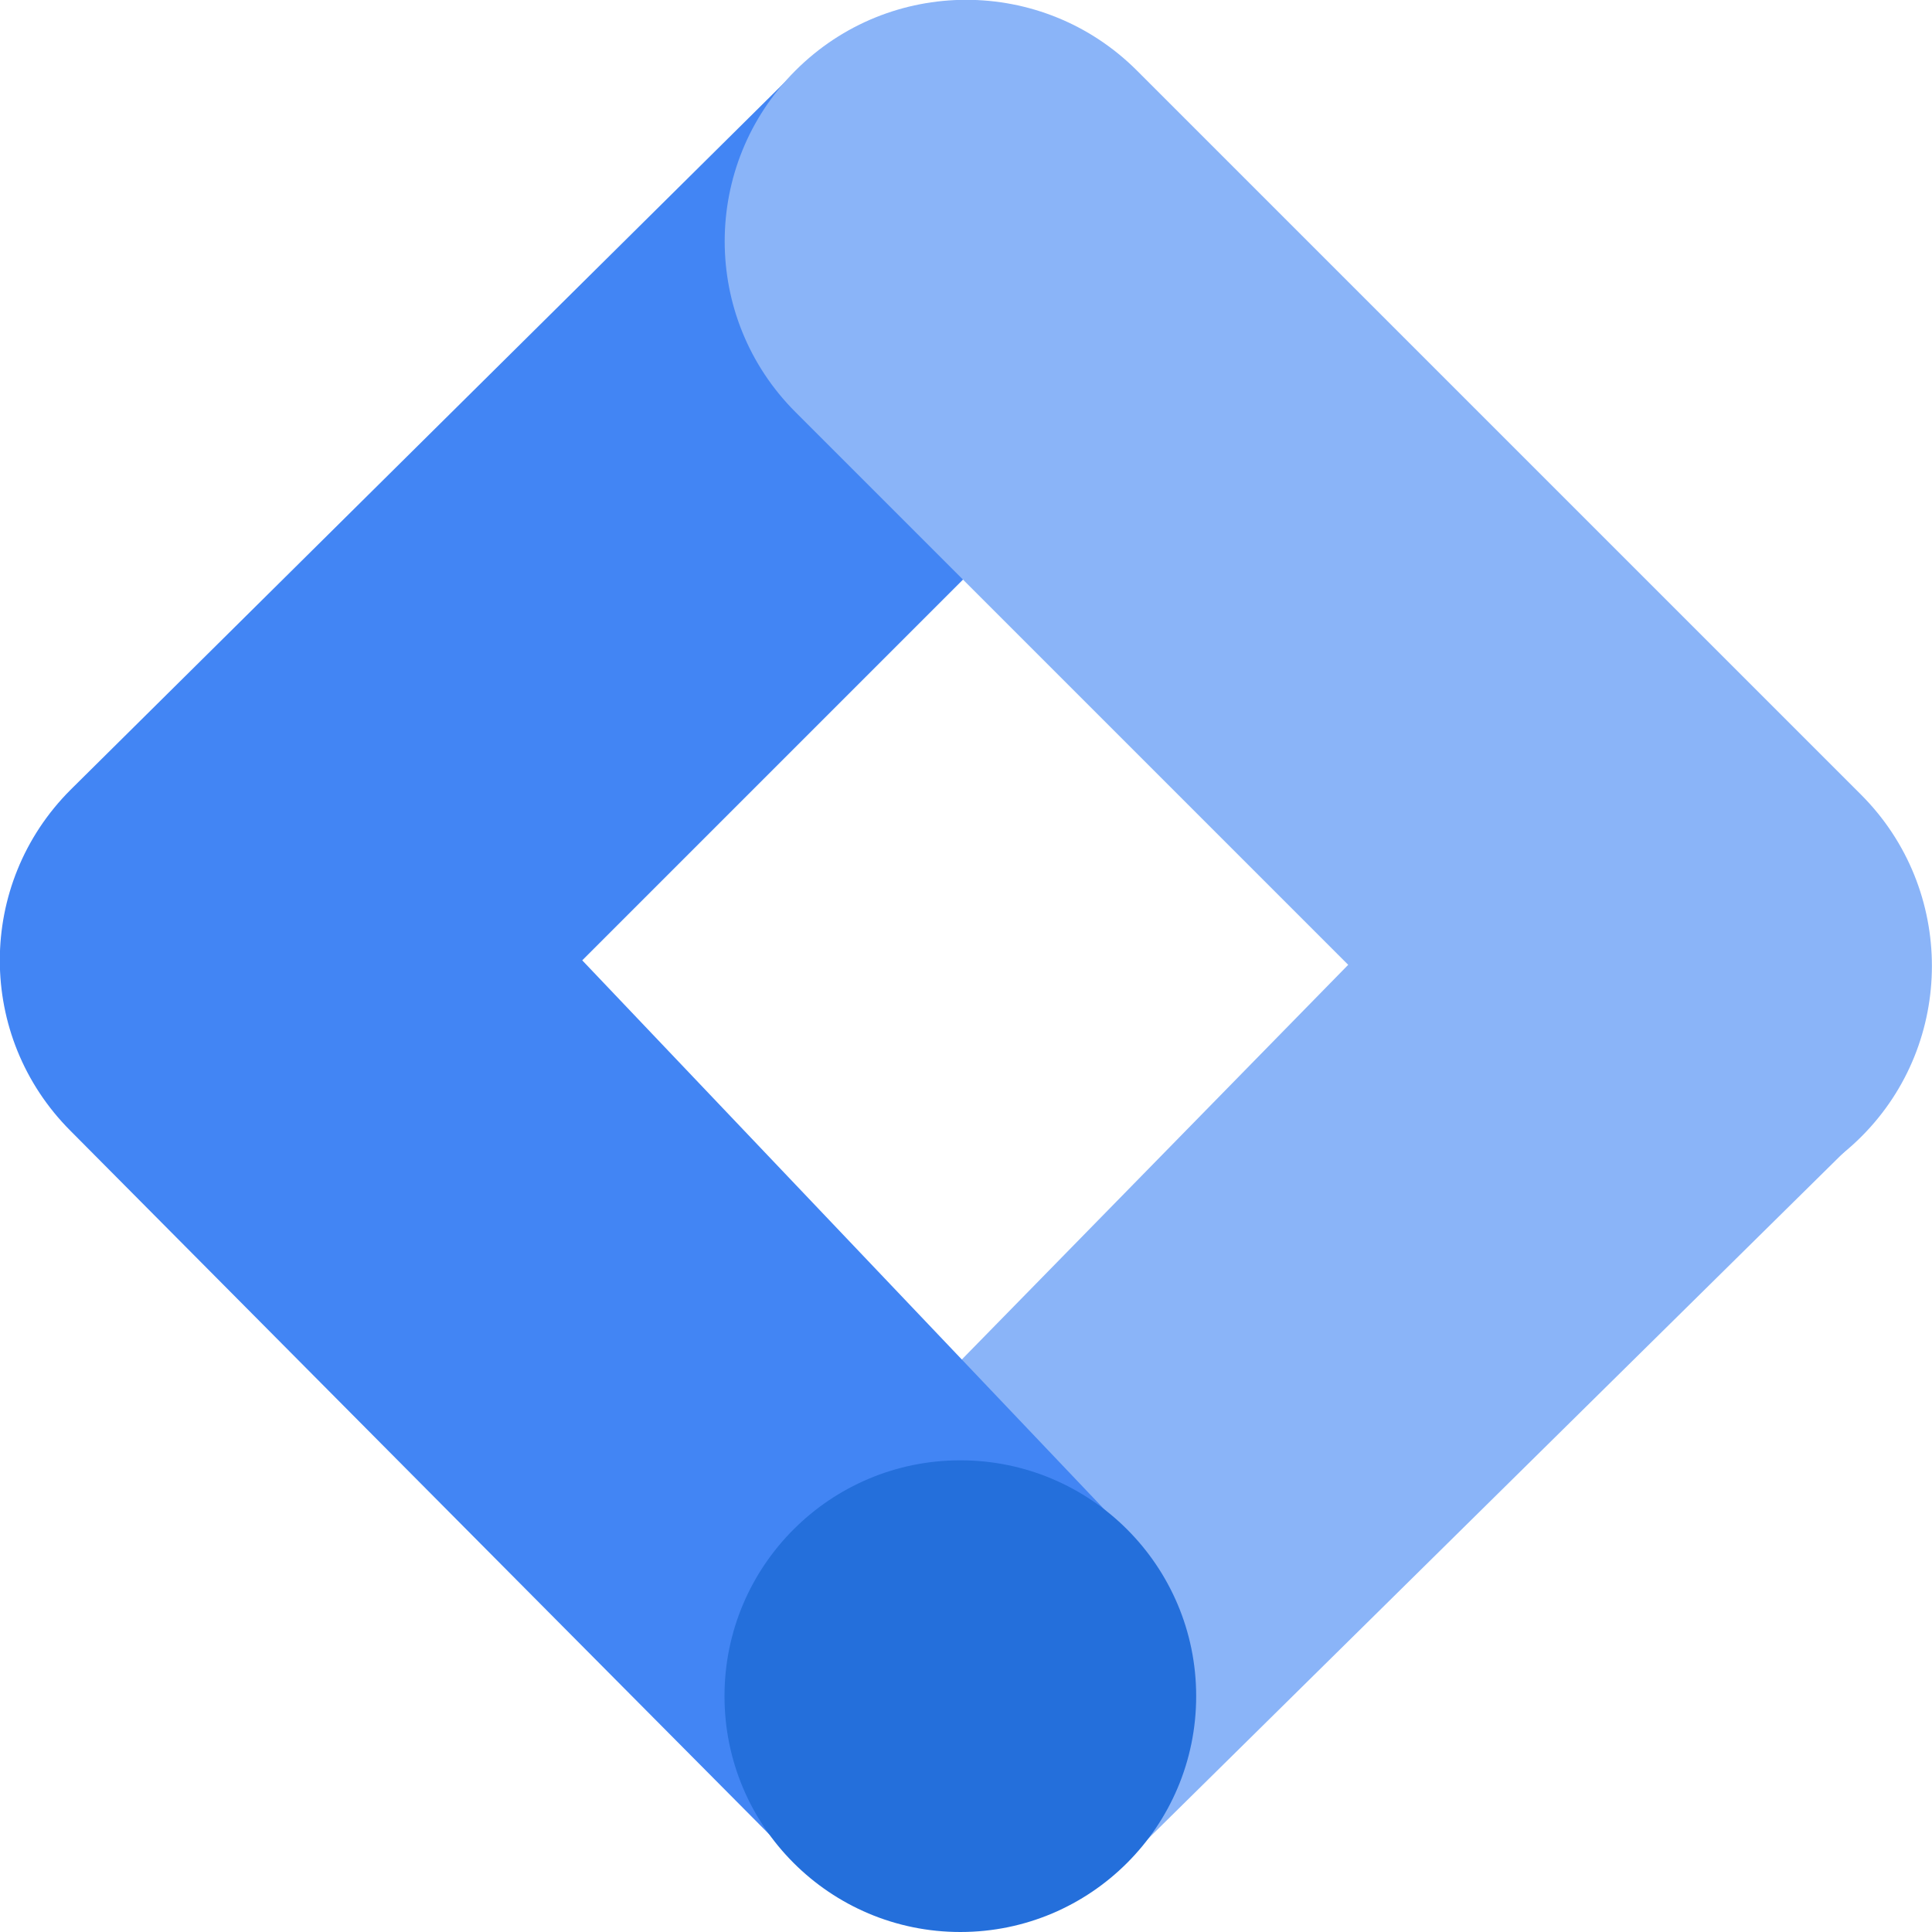
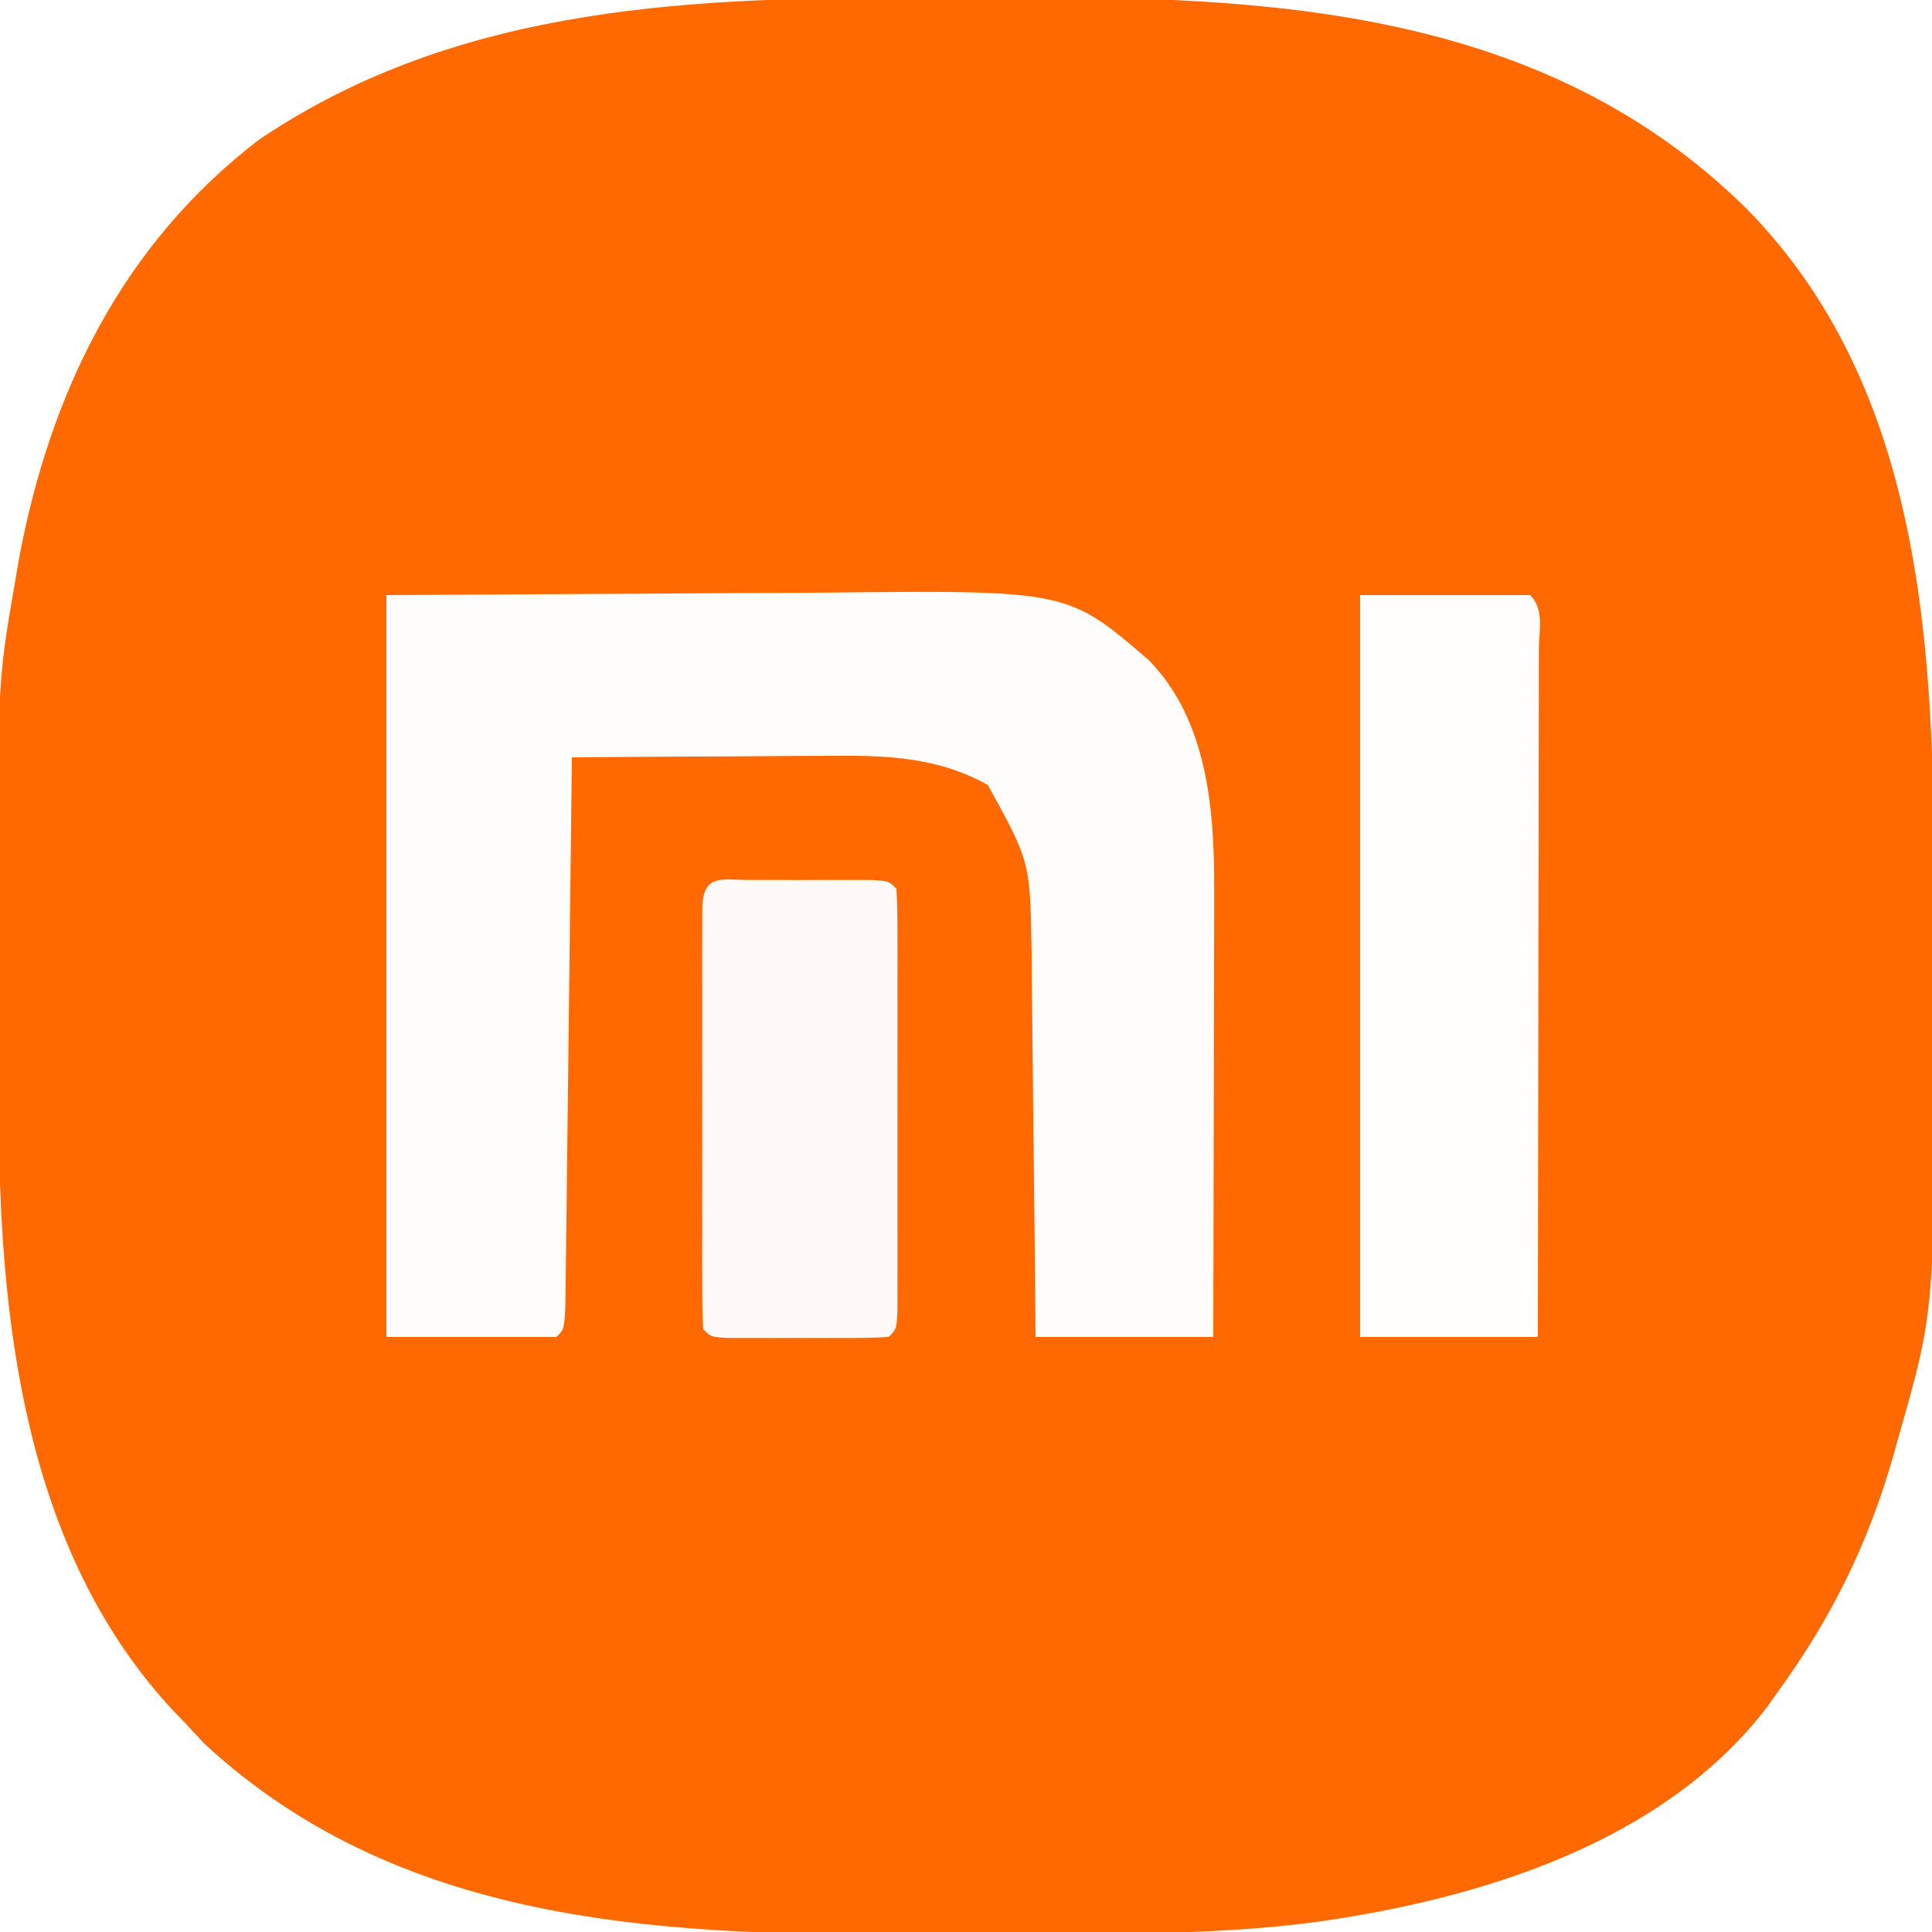
- <svg xmlns="http://www.w3.org/2000/svg" xml:space="preserve" id="Layer_1" x="0" y="0" version="1.1" viewBox="0 0 512 512">
-   <style>.st0{fill:#8ab4f8}</style>
-   <path d="m300.5 491-88.8-86.6 190.8-194.9 92 90.1z" class="st0" />
-   <path d="m300.9 107.9-88.6-90.4L18.7 209.3c-25 25-25 65.4 0 90.4l190.7 192 90.2-84.4-145.3-152.8z" style="fill:#4285f4" />
-   <path d="m493.3 210.7-192-192c-25-25-65.5-25-90.5 0s-25 65.5 0 90.5l192 192c25 25 65.5 25 90.5 0 24.9-24.9 24.9-65.5 0-90.5" class="st0" />
-   <circle cx="254.5" cy="449.5" r="62.5" style="fill:#246fdb" />
+ <svg xmlns="http://www.w3.org/2000/svg" version="1.1" width="250" height="250">
+   <path d="M0 0 C2.879 0.005 5.758 -0.002 8.638 -0.021 C43.455 -0.239 78.859 1.449 105.08 27.316 C129.349 51.97 129.441 88.416 129.34 120.808 C129.329 124.506 129.336 128.205 129.347 131.904 C129.448 169.826 129.448 169.826 124.767 186.191 C124.548 186.98 124.33 187.769 124.104 188.582 C120.819 200.095 116.125 209.603 109.08 219.316 C108.449 220.209 108.449 220.209 107.806 221.12 C94.247 238.91 70.317 246.104 49.136 249.052 C40.23 250.194 31.453 250.49 22.474 250.519 C21.784 250.522 21.094 250.524 20.382 250.527 C16.718 250.542 13.054 250.552 9.39 250.556 C6.415 250.56 3.439 250.574 0.464 250.597 C-33.3 250.851 -68.399 250.157 -94.545 225.878 C-95.329 225.033 -96.113 224.187 -96.92 223.316 C-97.717 222.492 -97.717 222.492 -98.53 221.652 C-117.956 200.764 -121.074 170.645 -121.088 143.402 C-121.092 141.978 -121.095 140.555 -121.098 139.132 C-121.104 136.162 -121.106 133.192 -121.106 130.221 C-121.106 127.212 -121.113 124.202 -121.126 121.192 C-121.271 88.879 -121.271 88.879 -118.92 75.316 C-118.701 74.017 -118.701 74.017 -118.478 72.691 C-114.446 51.145 -105.145 31.971 -87.405 18.39 C-61.189 0.691 -30.563 -0.053 0 0 Z " fill="#FF6900" transform="translate(120.9204,-0.3156738)" />
+   <path d="M0 0 C11.529 -0.062 23.059 -0.124 34.938 -0.188 C38.542 -0.215 42.146 -0.242 45.859 -0.27 C50.353 -0.284 50.353 -0.284 52.474 -0.286 C53.917 -0.291 55.359 -0.301 56.802 -0.317 C88.139 -0.636 88.139 -0.636 98.695 8.461 C106.161 16.143 107.134 27.514 107.114 37.761 C107.113 39.713 107.113 39.713 107.113 41.703 C107.108 43.103 107.103 44.503 107.098 45.902 C107.096 47.35 107.094 48.797 107.093 50.244 C107.09 54.034 107.08 57.823 107.069 61.612 C107.058 65.487 107.054 69.362 107.049 73.236 C107.038 80.824 107.021 88.412 107 96 C99.41 96 91.82 96 84 96 C83.985 94.23 83.971 92.459 83.956 90.635 C83.904 84.756 83.839 78.876 83.764 72.997 C83.72 69.436 83.68 65.875 83.654 62.314 C83.622 58.21 83.568 54.107 83.512 50.004 C83.505 48.738 83.499 47.472 83.492 46.168 C83.303 34.494 83.303 34.494 77.812 24.562 C71.116 20.842 64.279 20.719 56.812 20.805 C55.869 20.808 54.926 20.81 53.955 20.813 C50.97 20.824 47.985 20.849 45 20.875 C42.965 20.885 40.93 20.894 38.895 20.902 C33.93 20.924 28.965 20.959 24 21 C23.985 22.387 23.985 22.387 23.969 23.803 C23.871 32.5 23.768 41.197 23.661 49.893 C23.605 54.365 23.552 58.837 23.503 63.308 C23.455 67.62 23.403 71.932 23.347 76.244 C23.327 77.892 23.308 79.541 23.291 81.19 C23.267 83.491 23.237 85.792 23.205 88.094 C23.19 89.406 23.174 90.718 23.158 92.07 C23 95 23 95 22 96 C14.74 96 7.48 96 0 96 C0 64.32 0 32.64 0 0 Z " fill="#FFFDFC" transform="translate(50,77)" />
+   <path d="M0 0 C7.26 0 14.52 0 22 0 C23.889 1.889 23.12 4.641 23.124 7.153 C23.121 8.038 23.117 8.923 23.114 9.834 C23.114 10.761 23.114 11.688 23.114 12.643 C23.113 15.721 23.105 18.8 23.098 21.879 C23.096 24.007 23.094 26.136 23.093 28.264 C23.09 33.879 23.08 39.493 23.069 45.107 C23.058 50.831 23.054 56.555 23.049 62.279 C23.038 73.52 23.02 84.76 23 96 C15.41 96 7.82 96 0 96 C0 64.32 0 32.64 0 0 Z " fill="#FFFEFD" transform="translate(176,77)" />
+   <path d="M0 0 C1.03 -0.001 2.06 -0.003 3.121 -0.004 C4.747 0.002 4.747 0.002 6.406 0.008 C7.49 0.004 8.574 0 9.691 -0.004 C10.721 -0.003 11.751 -0.001 12.812 0 C14.24 0.002 14.24 0.002 15.697 0.003 C17.906 0.133 17.906 0.133 18.906 1.133 C19.005 2.907 19.034 4.686 19.036 6.463 C19.039 7.601 19.042 8.739 19.045 9.911 C19.043 11.15 19.041 12.388 19.039 13.664 C19.04 15.556 19.04 15.556 19.042 17.486 C19.043 20.16 19.041 22.833 19.037 25.506 C19.031 28.94 19.034 32.373 19.04 35.807 C19.045 39.072 19.042 42.337 19.039 45.602 C19.041 46.84 19.043 48.079 19.045 49.355 C19.042 50.492 19.039 51.63 19.036 52.803 C19.035 53.81 19.034 54.817 19.033 55.855 C18.906 58.133 18.906 58.133 17.906 59.133 C16.211 59.232 14.511 59.264 12.812 59.266 C11.783 59.267 10.753 59.268 9.691 59.27 C8.065 59.264 8.065 59.264 6.406 59.258 C5.322 59.262 4.238 59.266 3.121 59.27 C2.091 59.268 1.061 59.267 0 59.266 C-0.952 59.264 -1.904 59.263 -2.885 59.262 C-5.094 59.133 -5.094 59.133 -6.094 58.133 C-6.193 56.358 -6.222 54.58 -6.223 52.803 C-6.226 51.665 -6.229 50.527 -6.233 49.355 C-6.231 48.116 -6.229 46.878 -6.227 45.602 C-6.228 44.34 -6.228 43.079 -6.229 41.779 C-6.23 39.106 -6.229 36.433 -6.224 33.759 C-6.218 30.326 -6.222 26.892 -6.228 23.459 C-6.232 20.194 -6.229 16.929 -6.227 13.664 C-6.229 12.426 -6.231 11.187 -6.233 9.911 C-6.23 8.773 -6.226 7.635 -6.223 6.463 C-6.222 5.456 -6.222 4.448 -6.221 3.41 C-5.983 -0.85 -3.732 0.004 0 0 Z " fill="#FFFAF8" transform="translate(97.09375,113.8672)" />
</svg>
